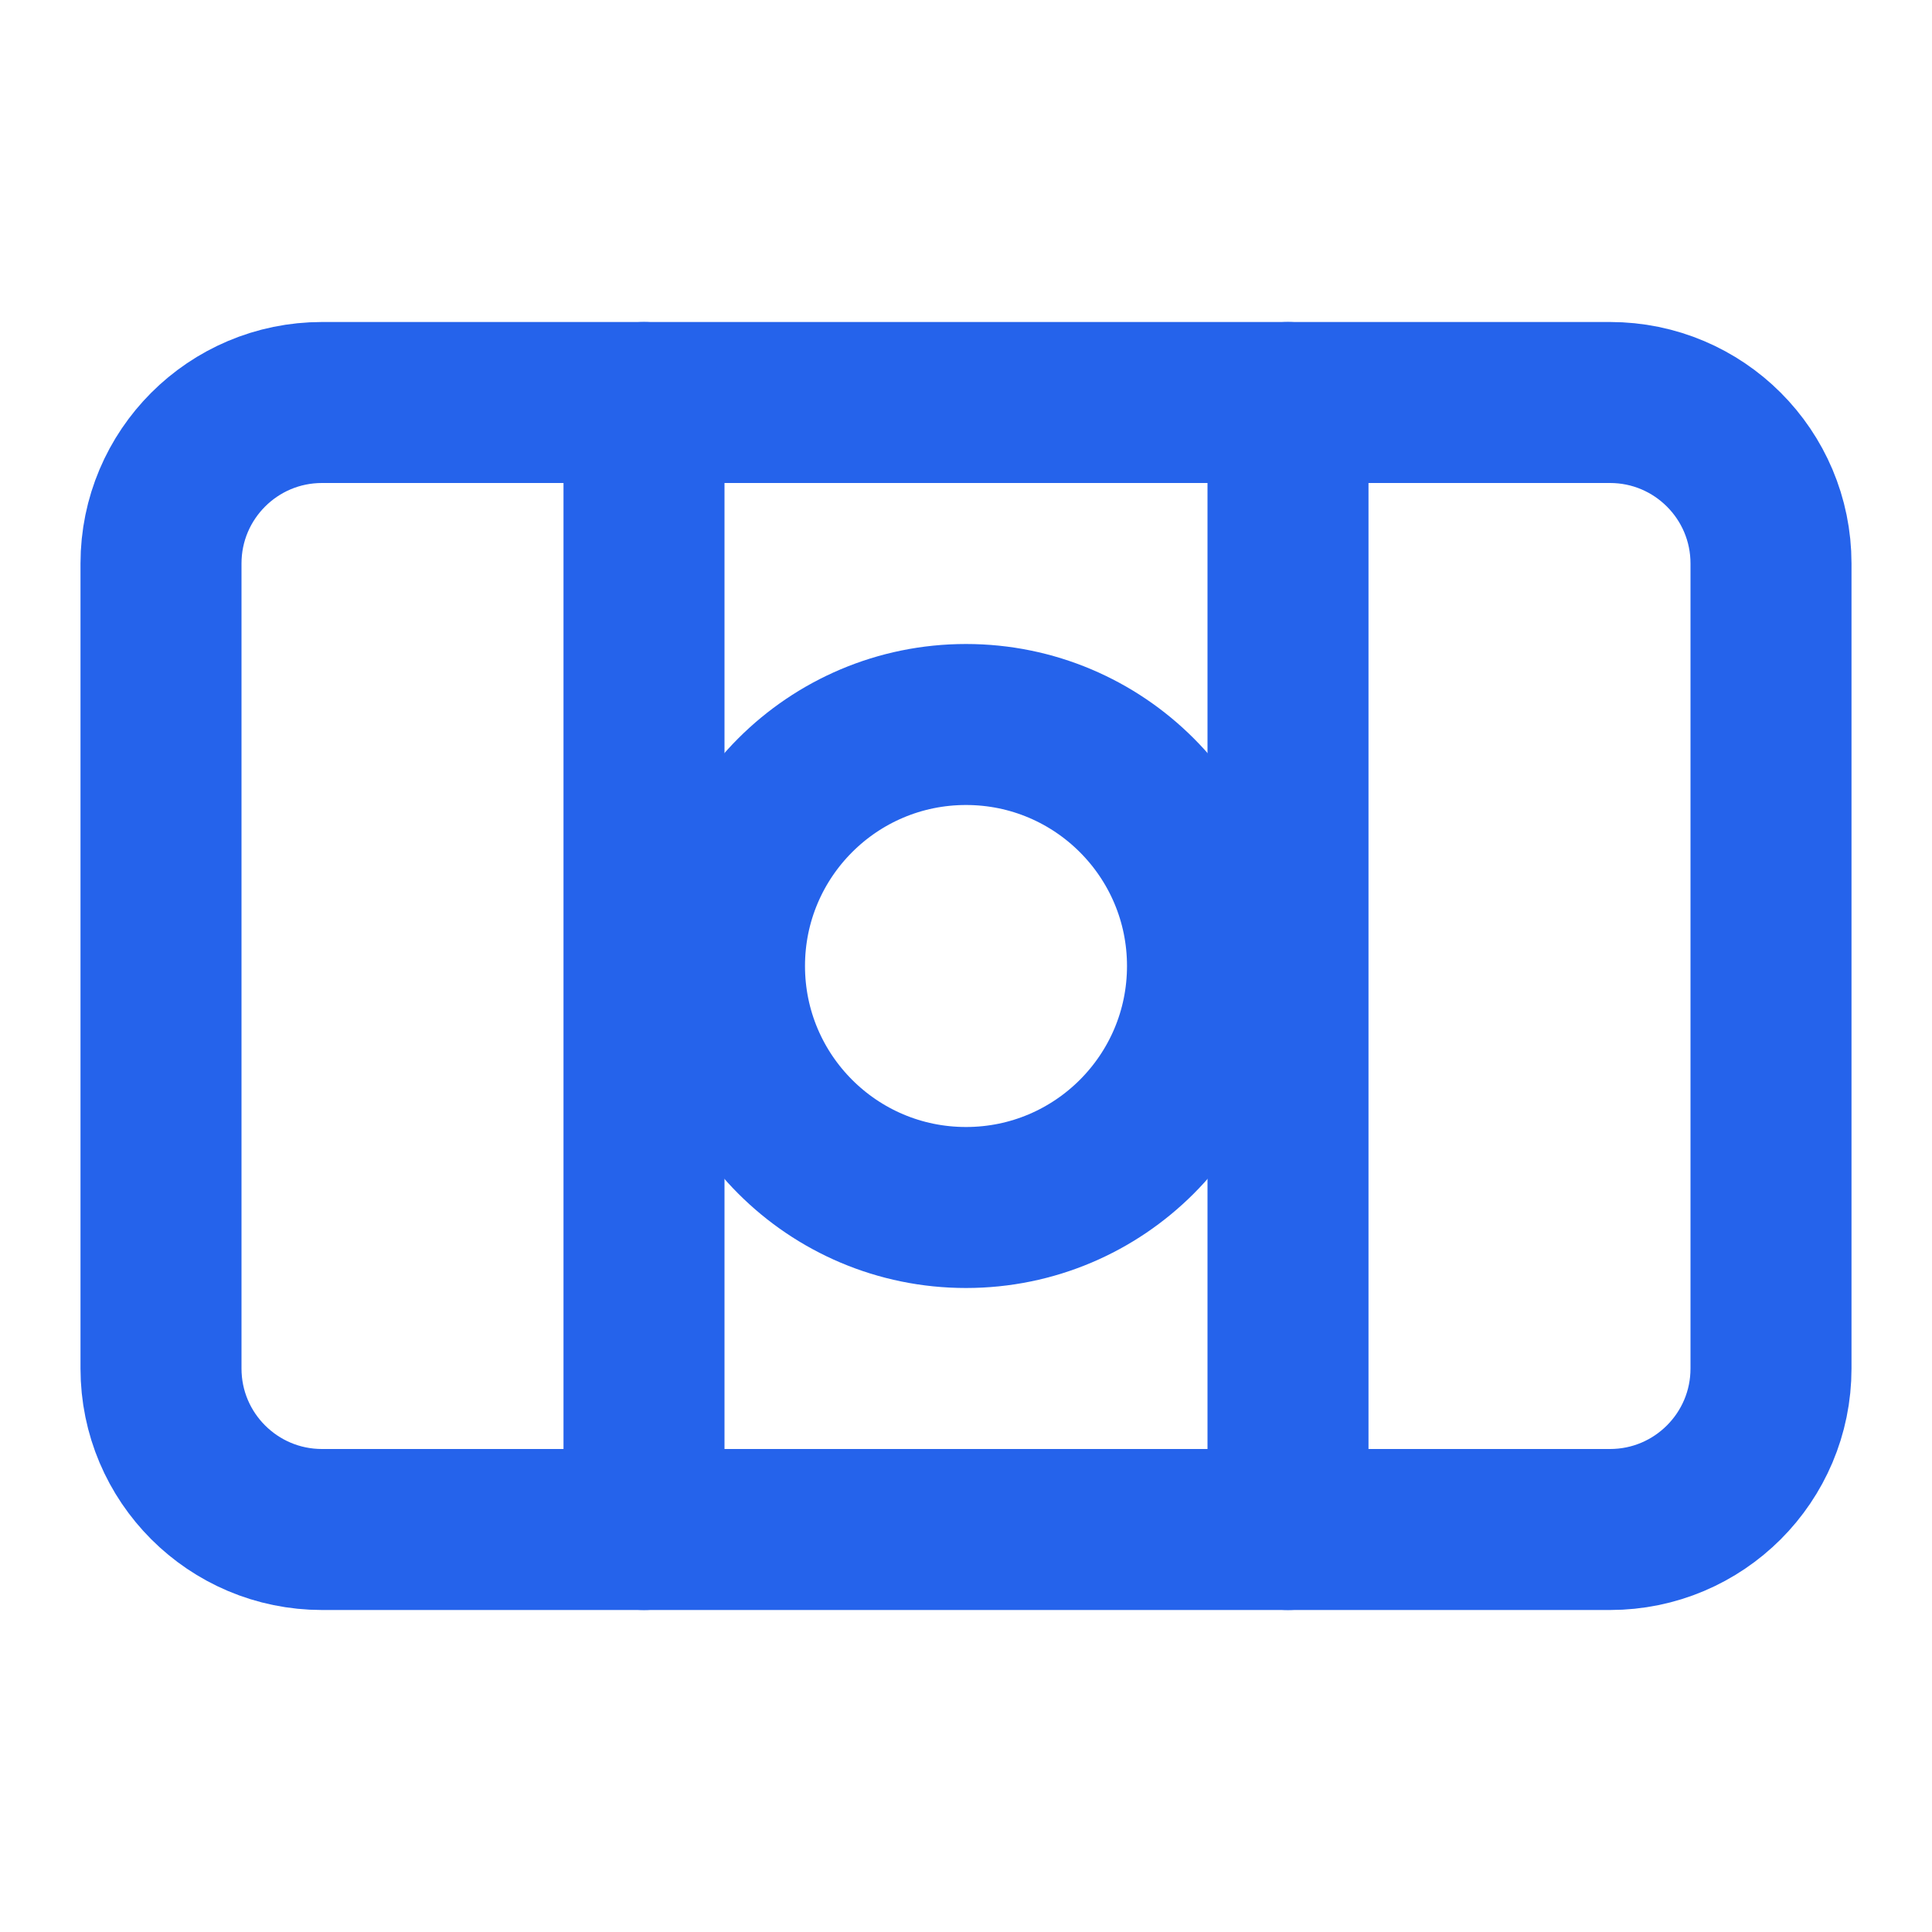
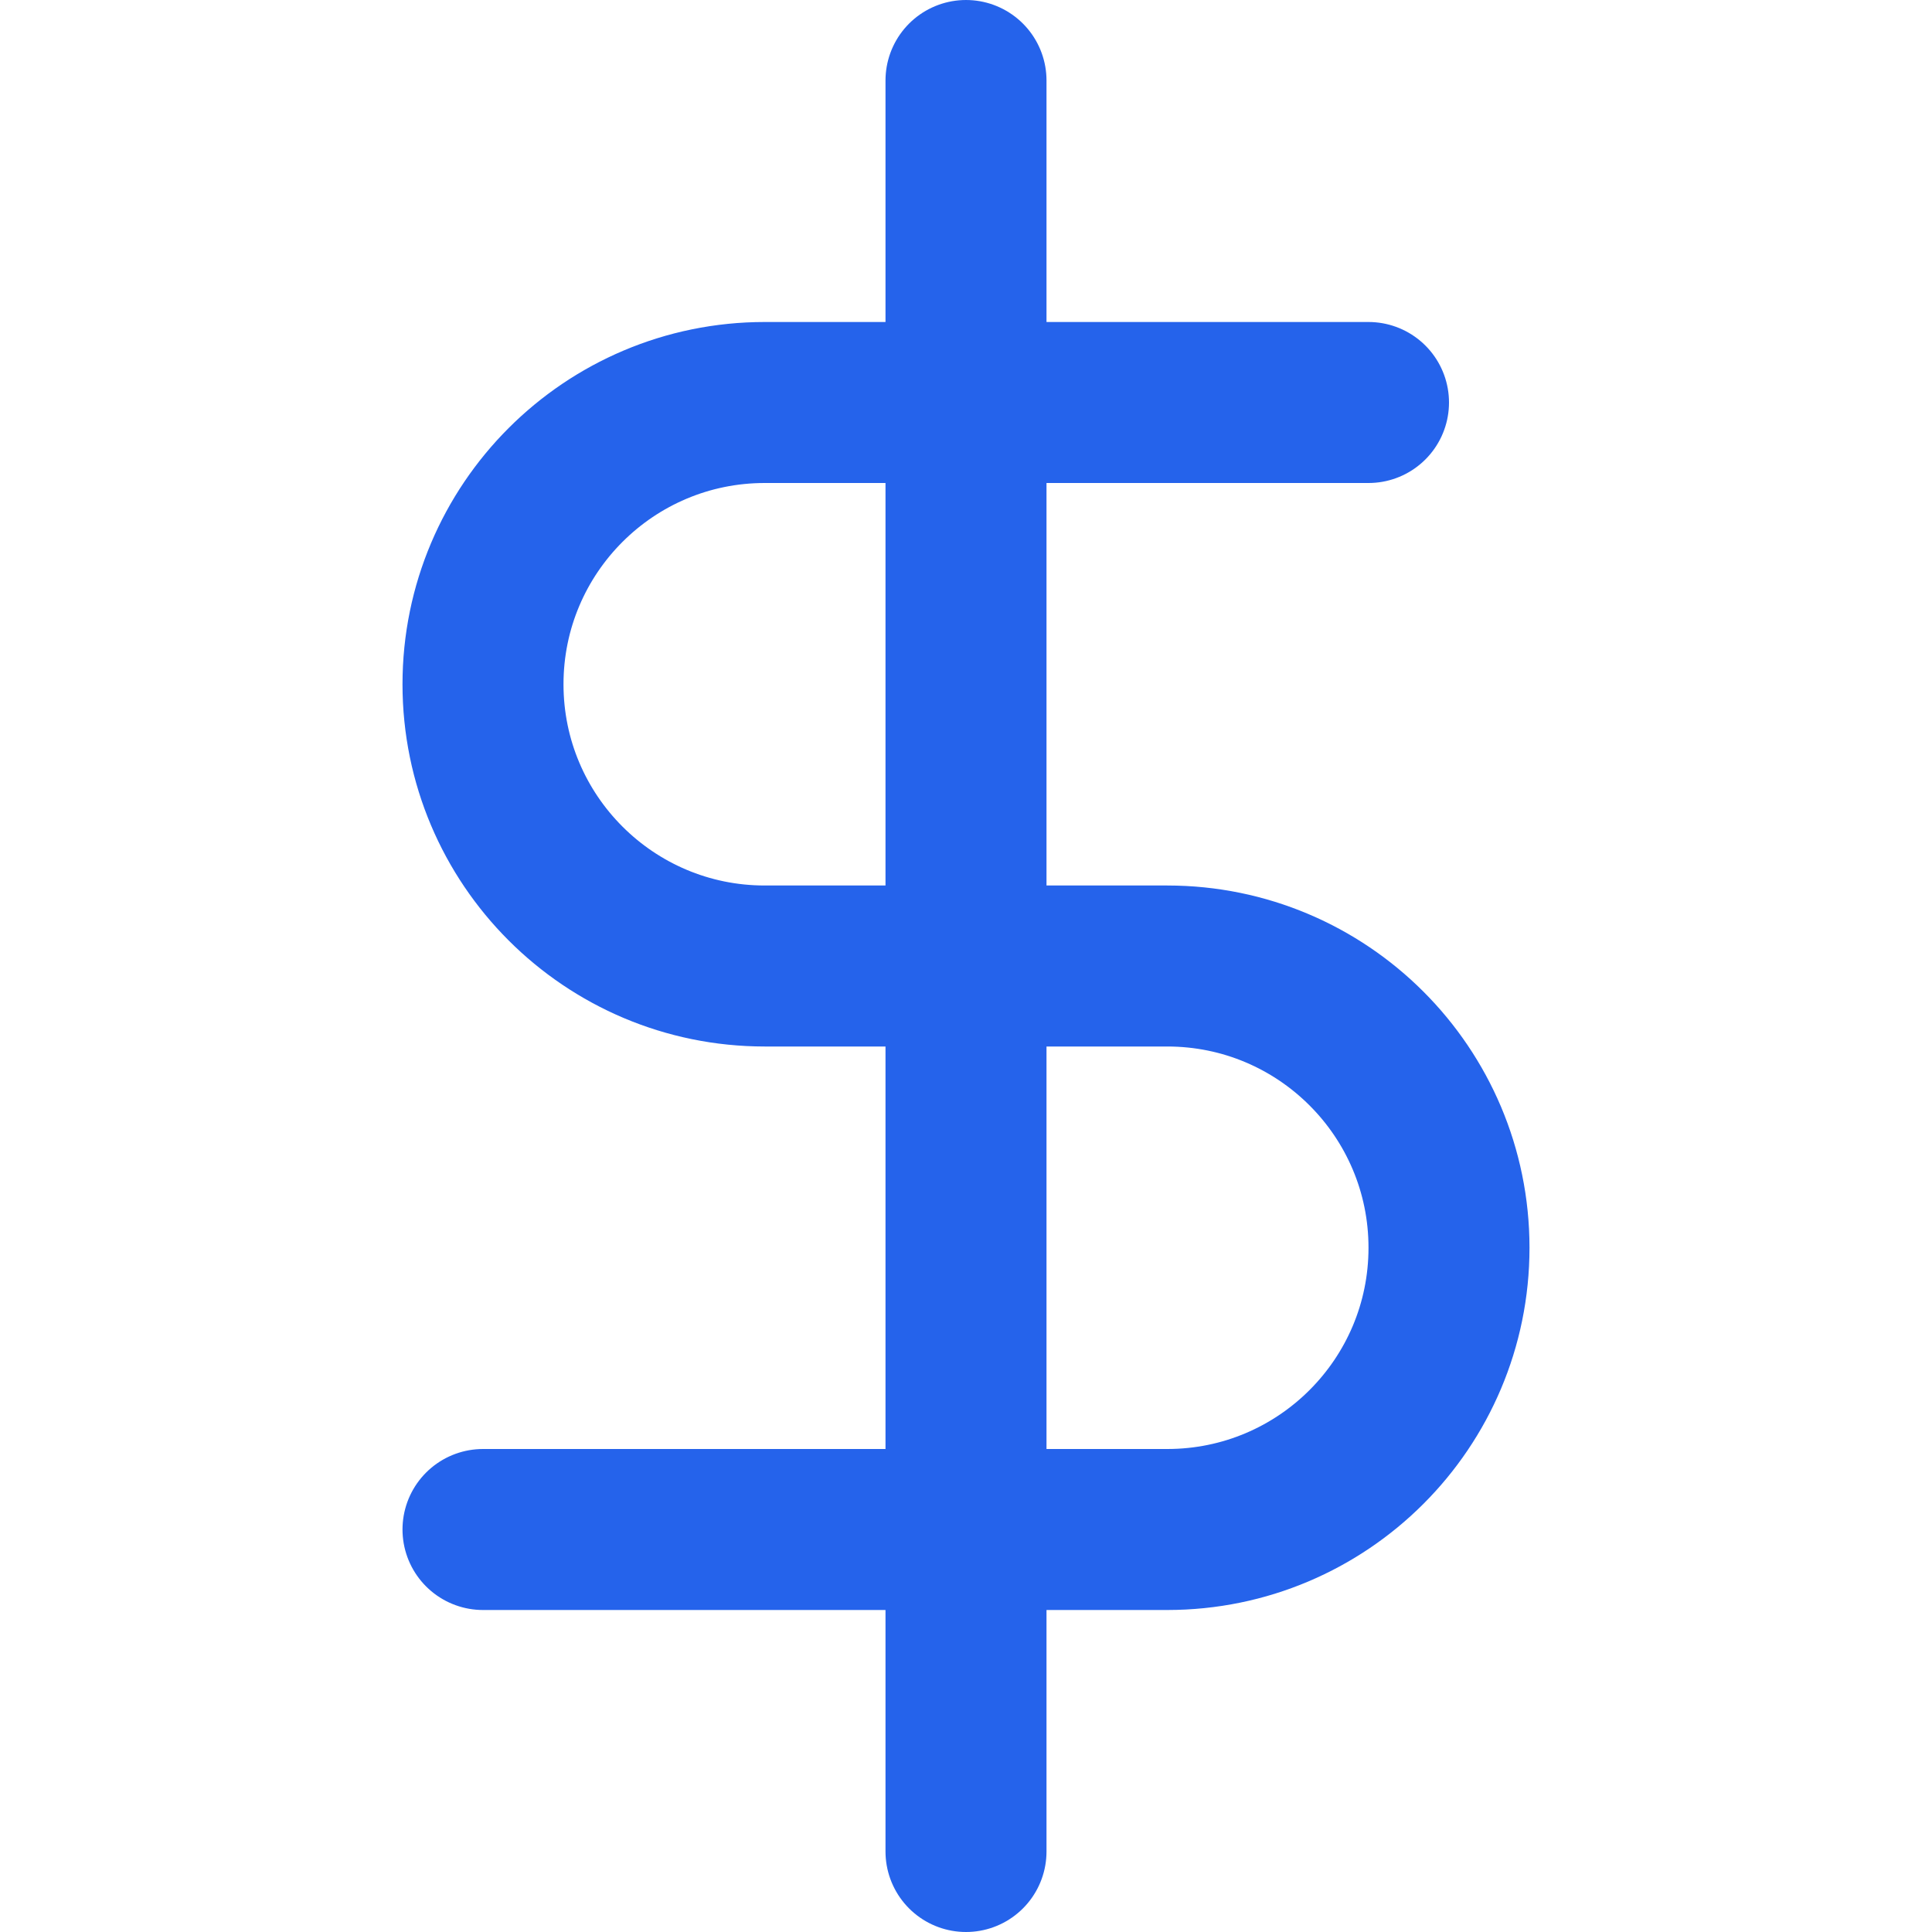
<svg xmlns="http://www.w3.org/2000/svg" width="24" height="24" viewBox="0 0 24 24" fill="none">
-   <rect x="2" y="5" width="20" height="14" rx="2" stroke="#2563eb" stroke-width="2" stroke-linecap="round" stroke-linejoin="round" />
-   <circle cx="12" cy="12" r="3" stroke="#2563eb" stroke-width="2" stroke-linecap="round" stroke-linejoin="round" />
-   <path d="M16 5V19" stroke="#2563eb" stroke-width="2" stroke-linecap="round" stroke-linejoin="round" />
-   <path d="M8 5V19" stroke="#2563eb" stroke-width="2" stroke-linecap="round" stroke-linejoin="round" />
+   <path d="M12 1v22 M17 5H9.5a3.5 3.5 0 0 0 0 7h5a3.5 3.5 0 0 1 0 7H6" stroke="#2563eb" stroke-width="2" stroke-linecap="round" stroke-linejoin="round" />
</svg>
